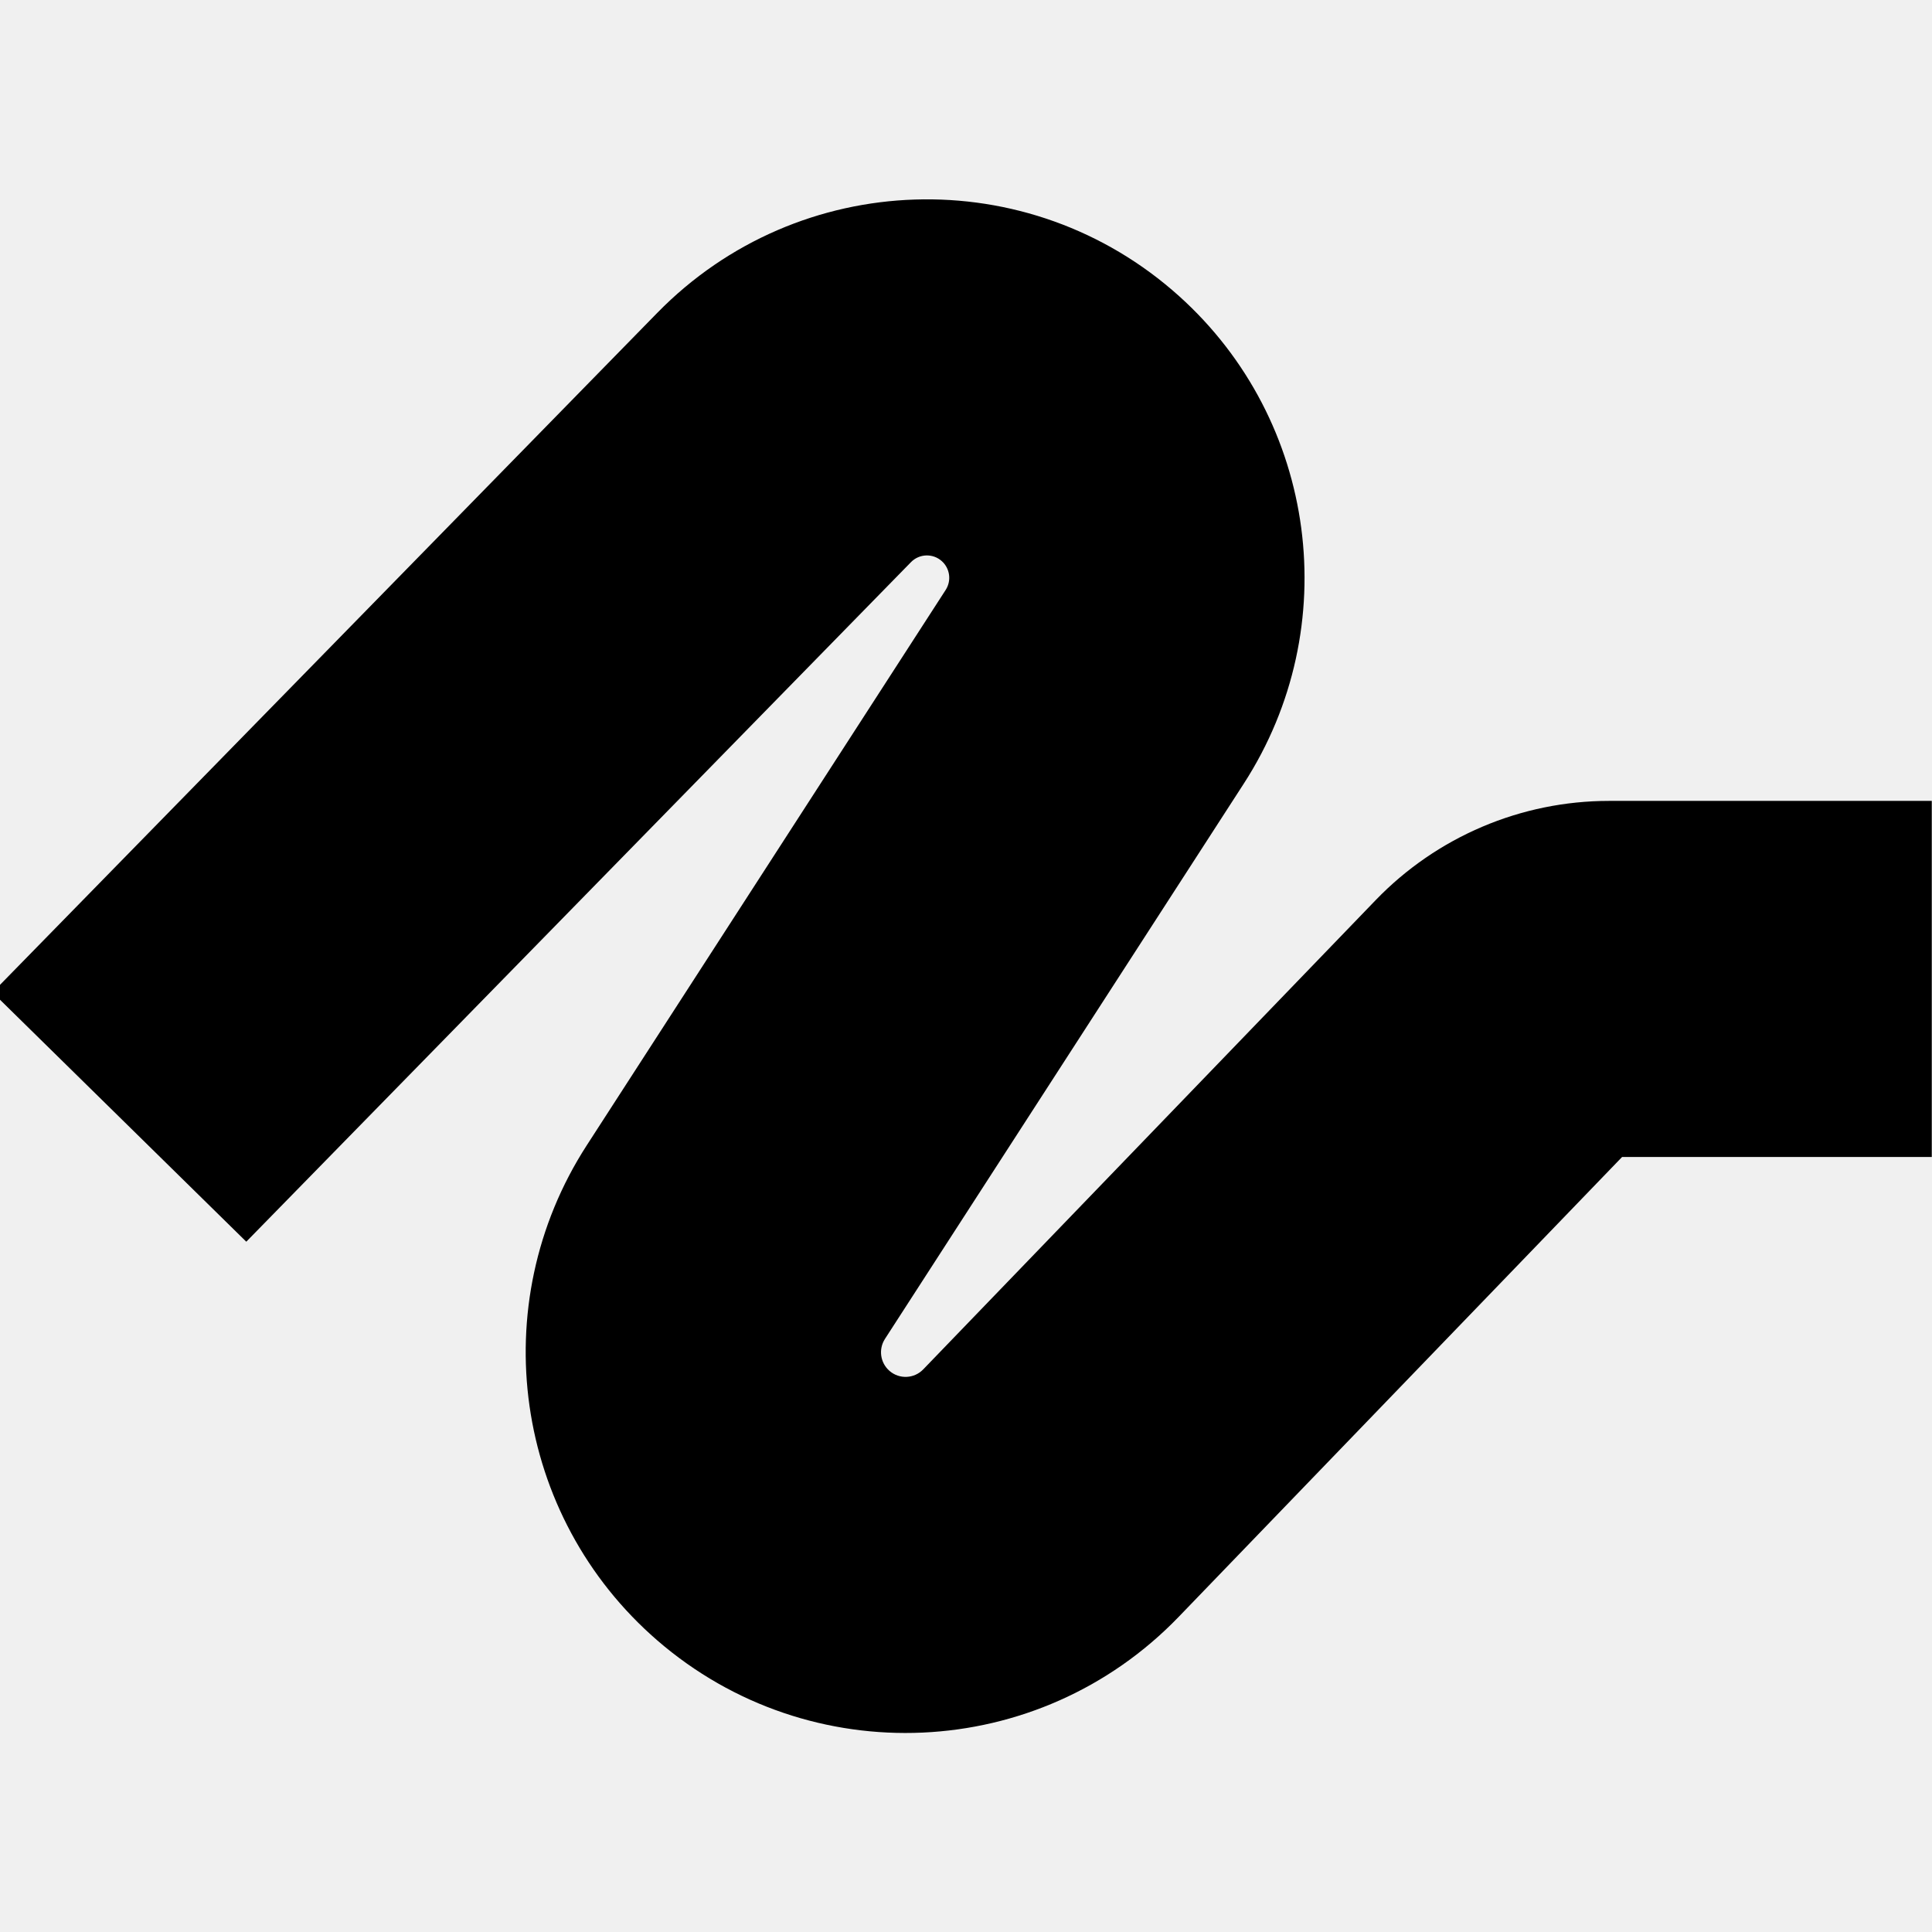
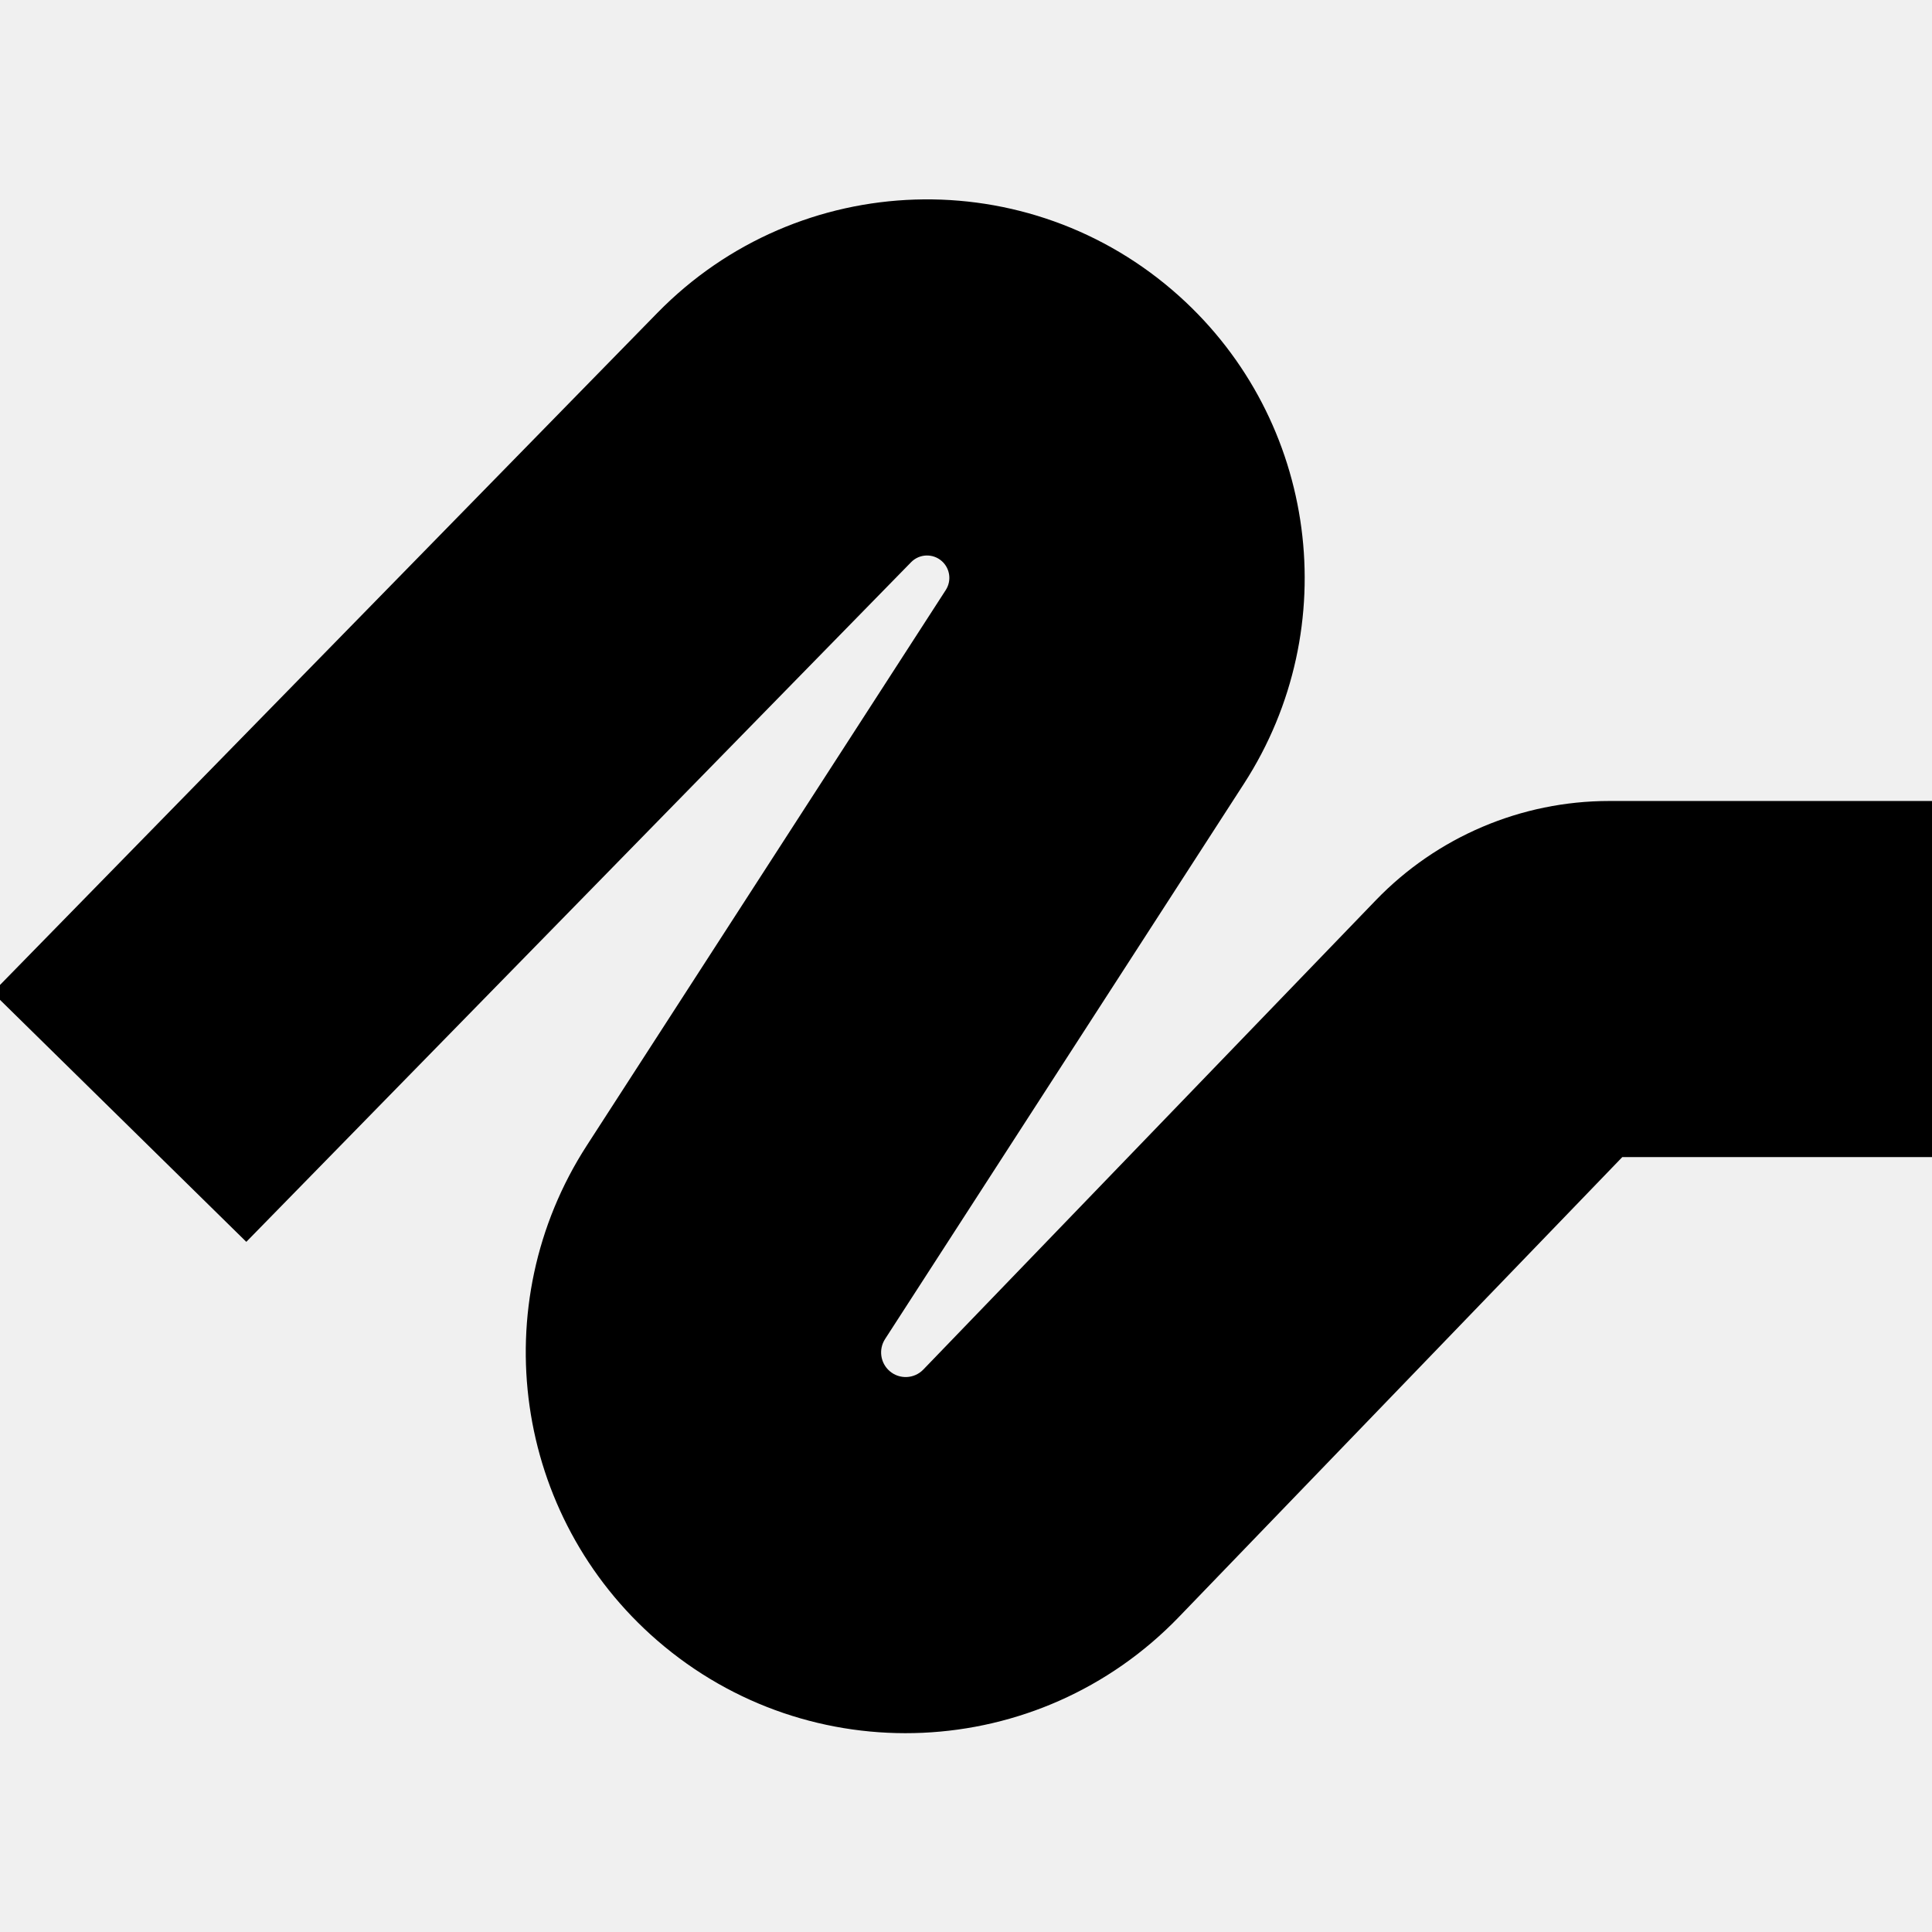
- <svg xmlns="http://www.w3.org/2000/svg" width="2859" height="2859" viewBox="0 0 2859 2859" fill="none">
+ <svg xmlns="http://www.w3.org/2000/svg" version="1.0" width="2144pt" height="2144pt" viewBox="0 0 2144 2144" preserveAspectRatio="xMidYMid meet">
  <g clip-path="url(#clip0_1_47)">
-     <path fill-rule="evenodd" clip-rule="evenodd" d="M1393.73 830.406C1380.58 818.57 1360.46 819.213 1348.08 831.865L364.449 1837.49L-11 1468.62L972.633 462.99C1182 248.943 1522.41 238.058 1744.96 438.296C1949.54 622.361 1990.13 928.22 1840.68 1159.48L1309.57 1981.34C1299.71 1996.6 1302.59 2016.81 1316.32 2028.69C1330.91 2041.32 1352.8 2040.33 1366.19 2026.44L2035.67 1332.09C2126.2 1238.2 2250.88 1185.18 2381.16 1185.18L2869 1185.18V1712.11L2400.39 1712.11L1744.27 2392.6C1537.03 2607.55 1198.35 2622.85 972.643 2427.47C760.268 2243.62 715.726 1930.95 868.28 1694.89L1399.39 873.035C1408.23 859.365 1405.83 841.286 1393.73 830.406Z" fill="black" />
+     <path fill-rule="evenodd" clip-rule="evenodd" d="M1045.3 622.804C1035.43 613.927 1020.34 614.41 1011.06 623.899L273.337 1378.12L-8.25 1101.46L729.475 347.243C886.499 186.707 1141.8 178.544 1308.72 328.722C1462.15 466.77 1492.6 696.165 1380.51 869.613L982.178 1486C974.782 1497.45 976.942 1512.61 987.237 1521.52C998.179 1530.99 1014.6 1530.25 1024.64 1519.83L1526.75 999.066C1594.65 928.648 1688.16 888.883 1785.87 888.883L2151.75 888.883V1284.08L1800.29 1284.08L1308.21 1794.45C1152.77 1955.66 898.763 1967.14 729.482 1820.6C570.201 1682.71 536.794 1448.21 651.21 1271.17L1049.54 654.776C1056.17 644.523 1054.37 630.964 1045.3 622.804Z" fill="black" />
  </g>
  <defs>
    <clipPath id="clip0_1_47">
-       <rect width="2858.67" height="2858.67" fill="white" />
+       <rect width="2144" height="2144" fill="white" />
    </clipPath>
  </defs>
</svg>
